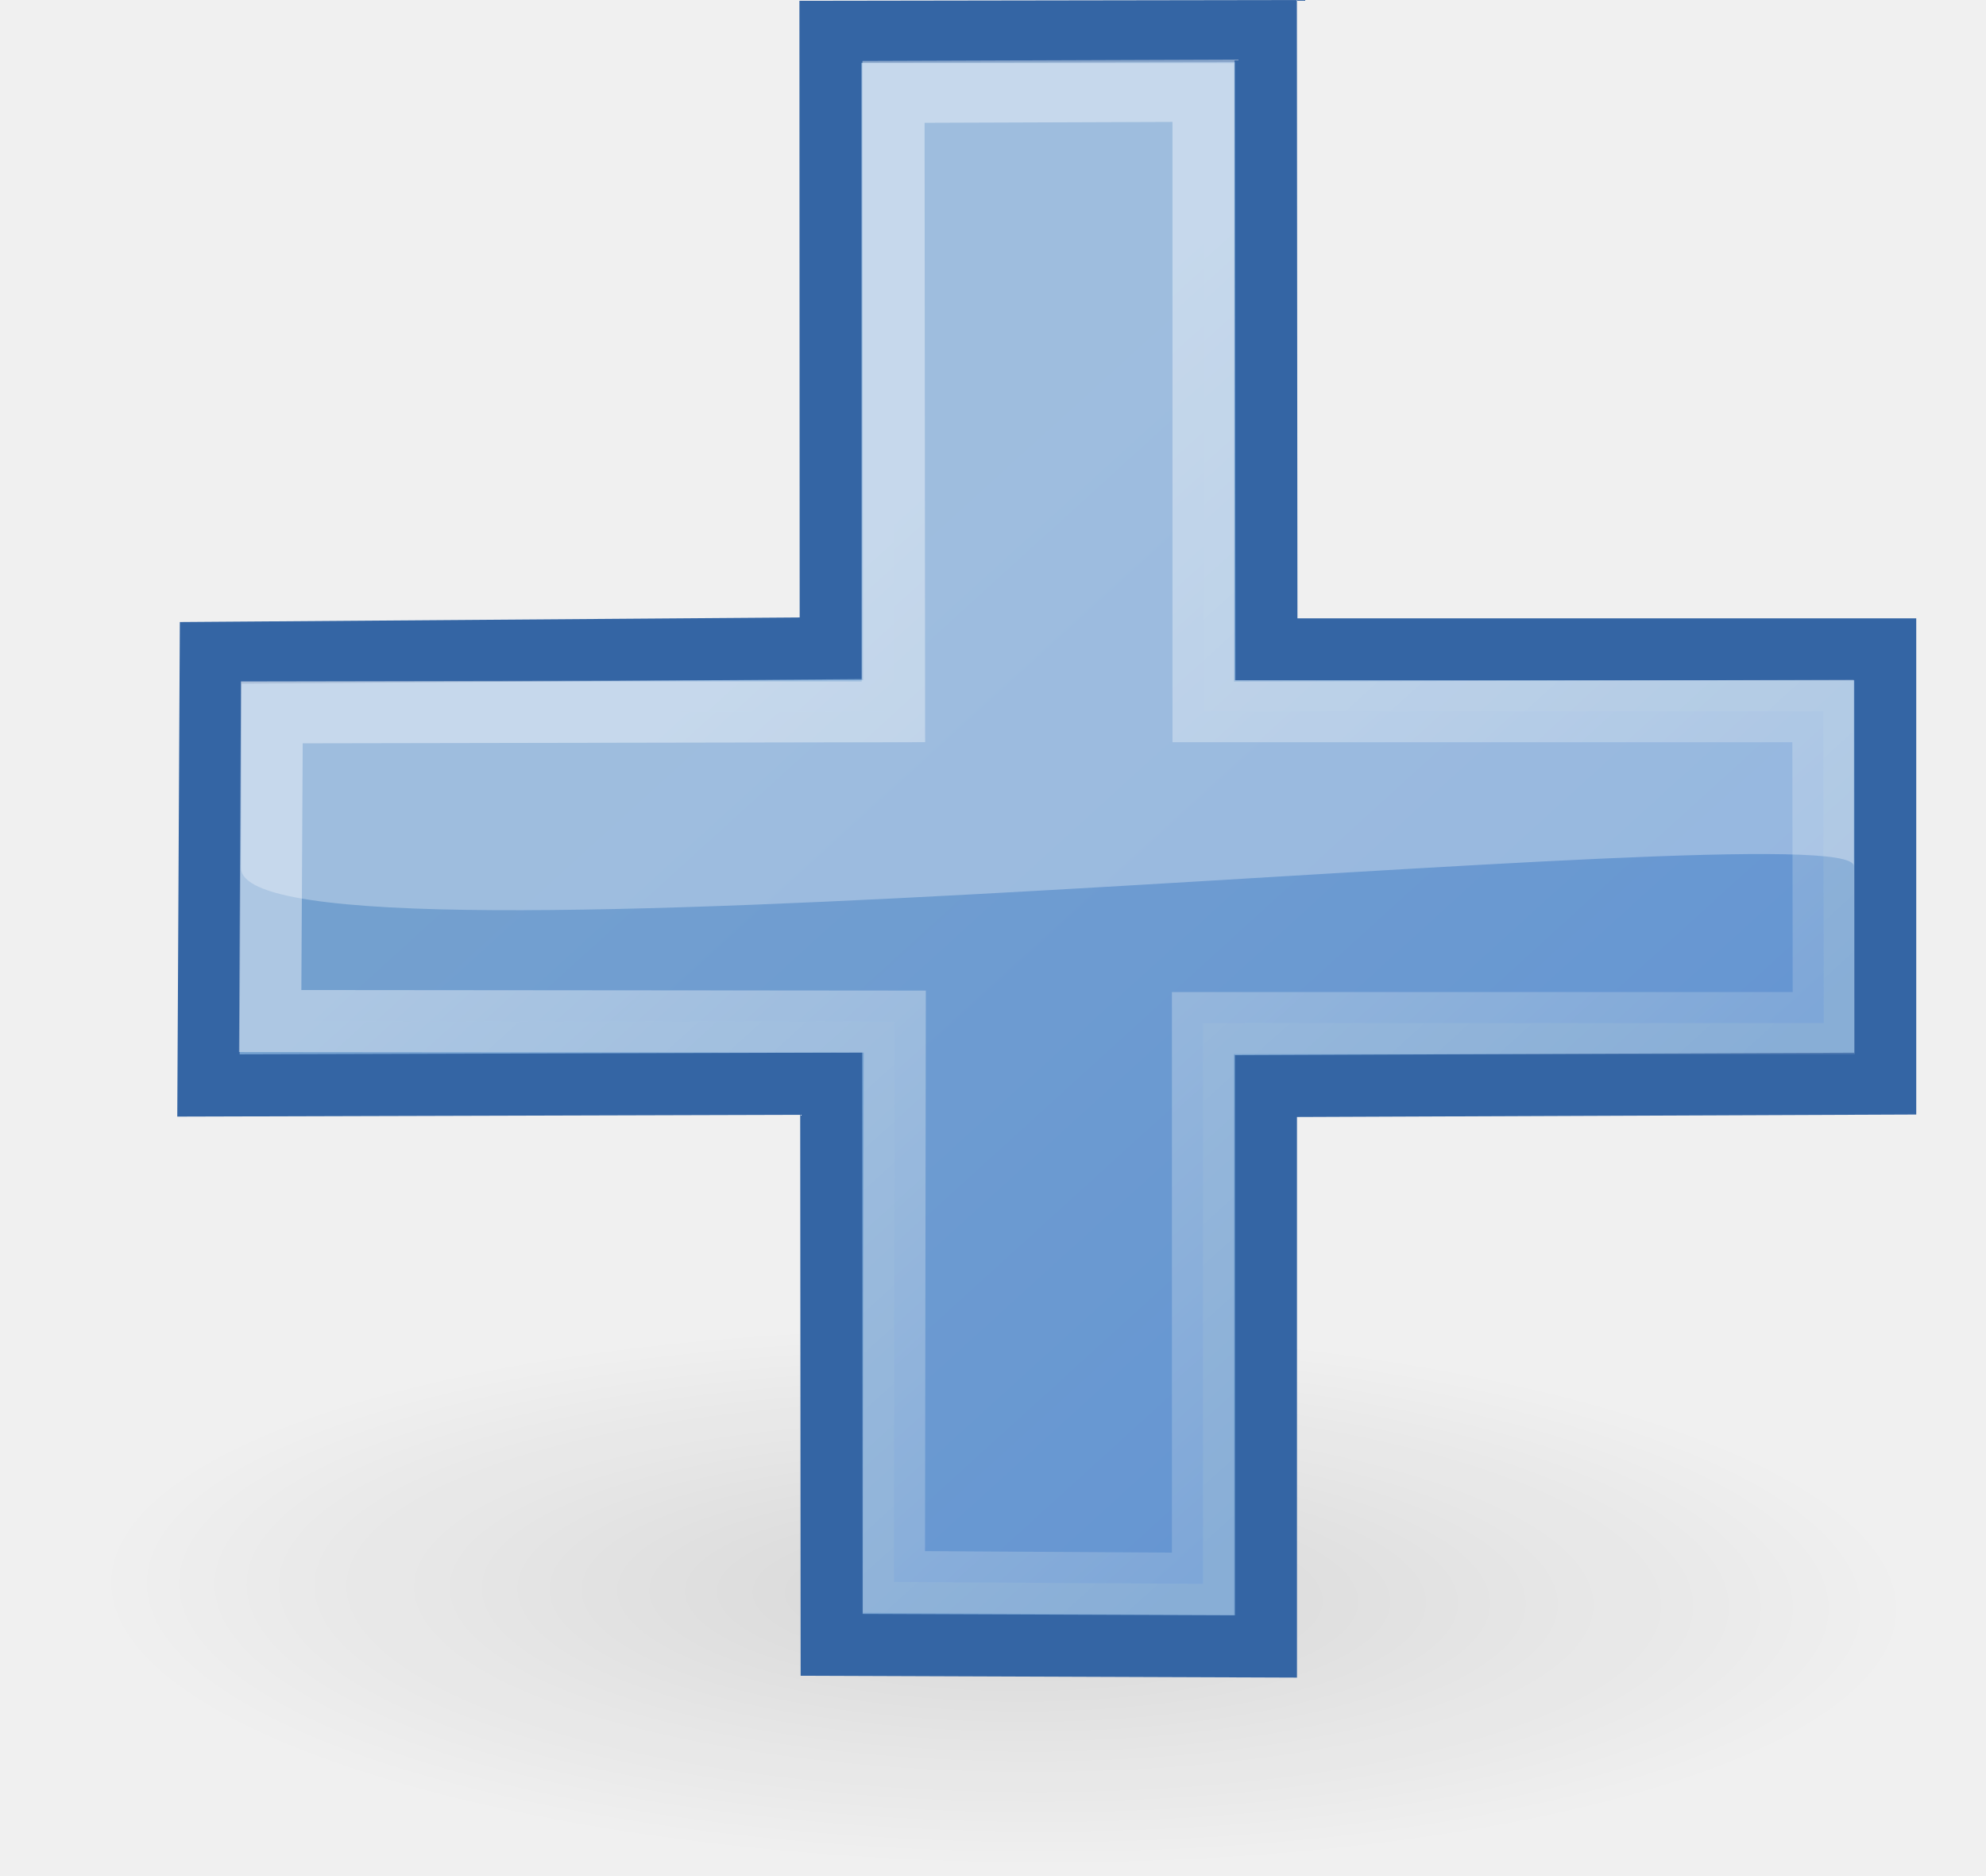
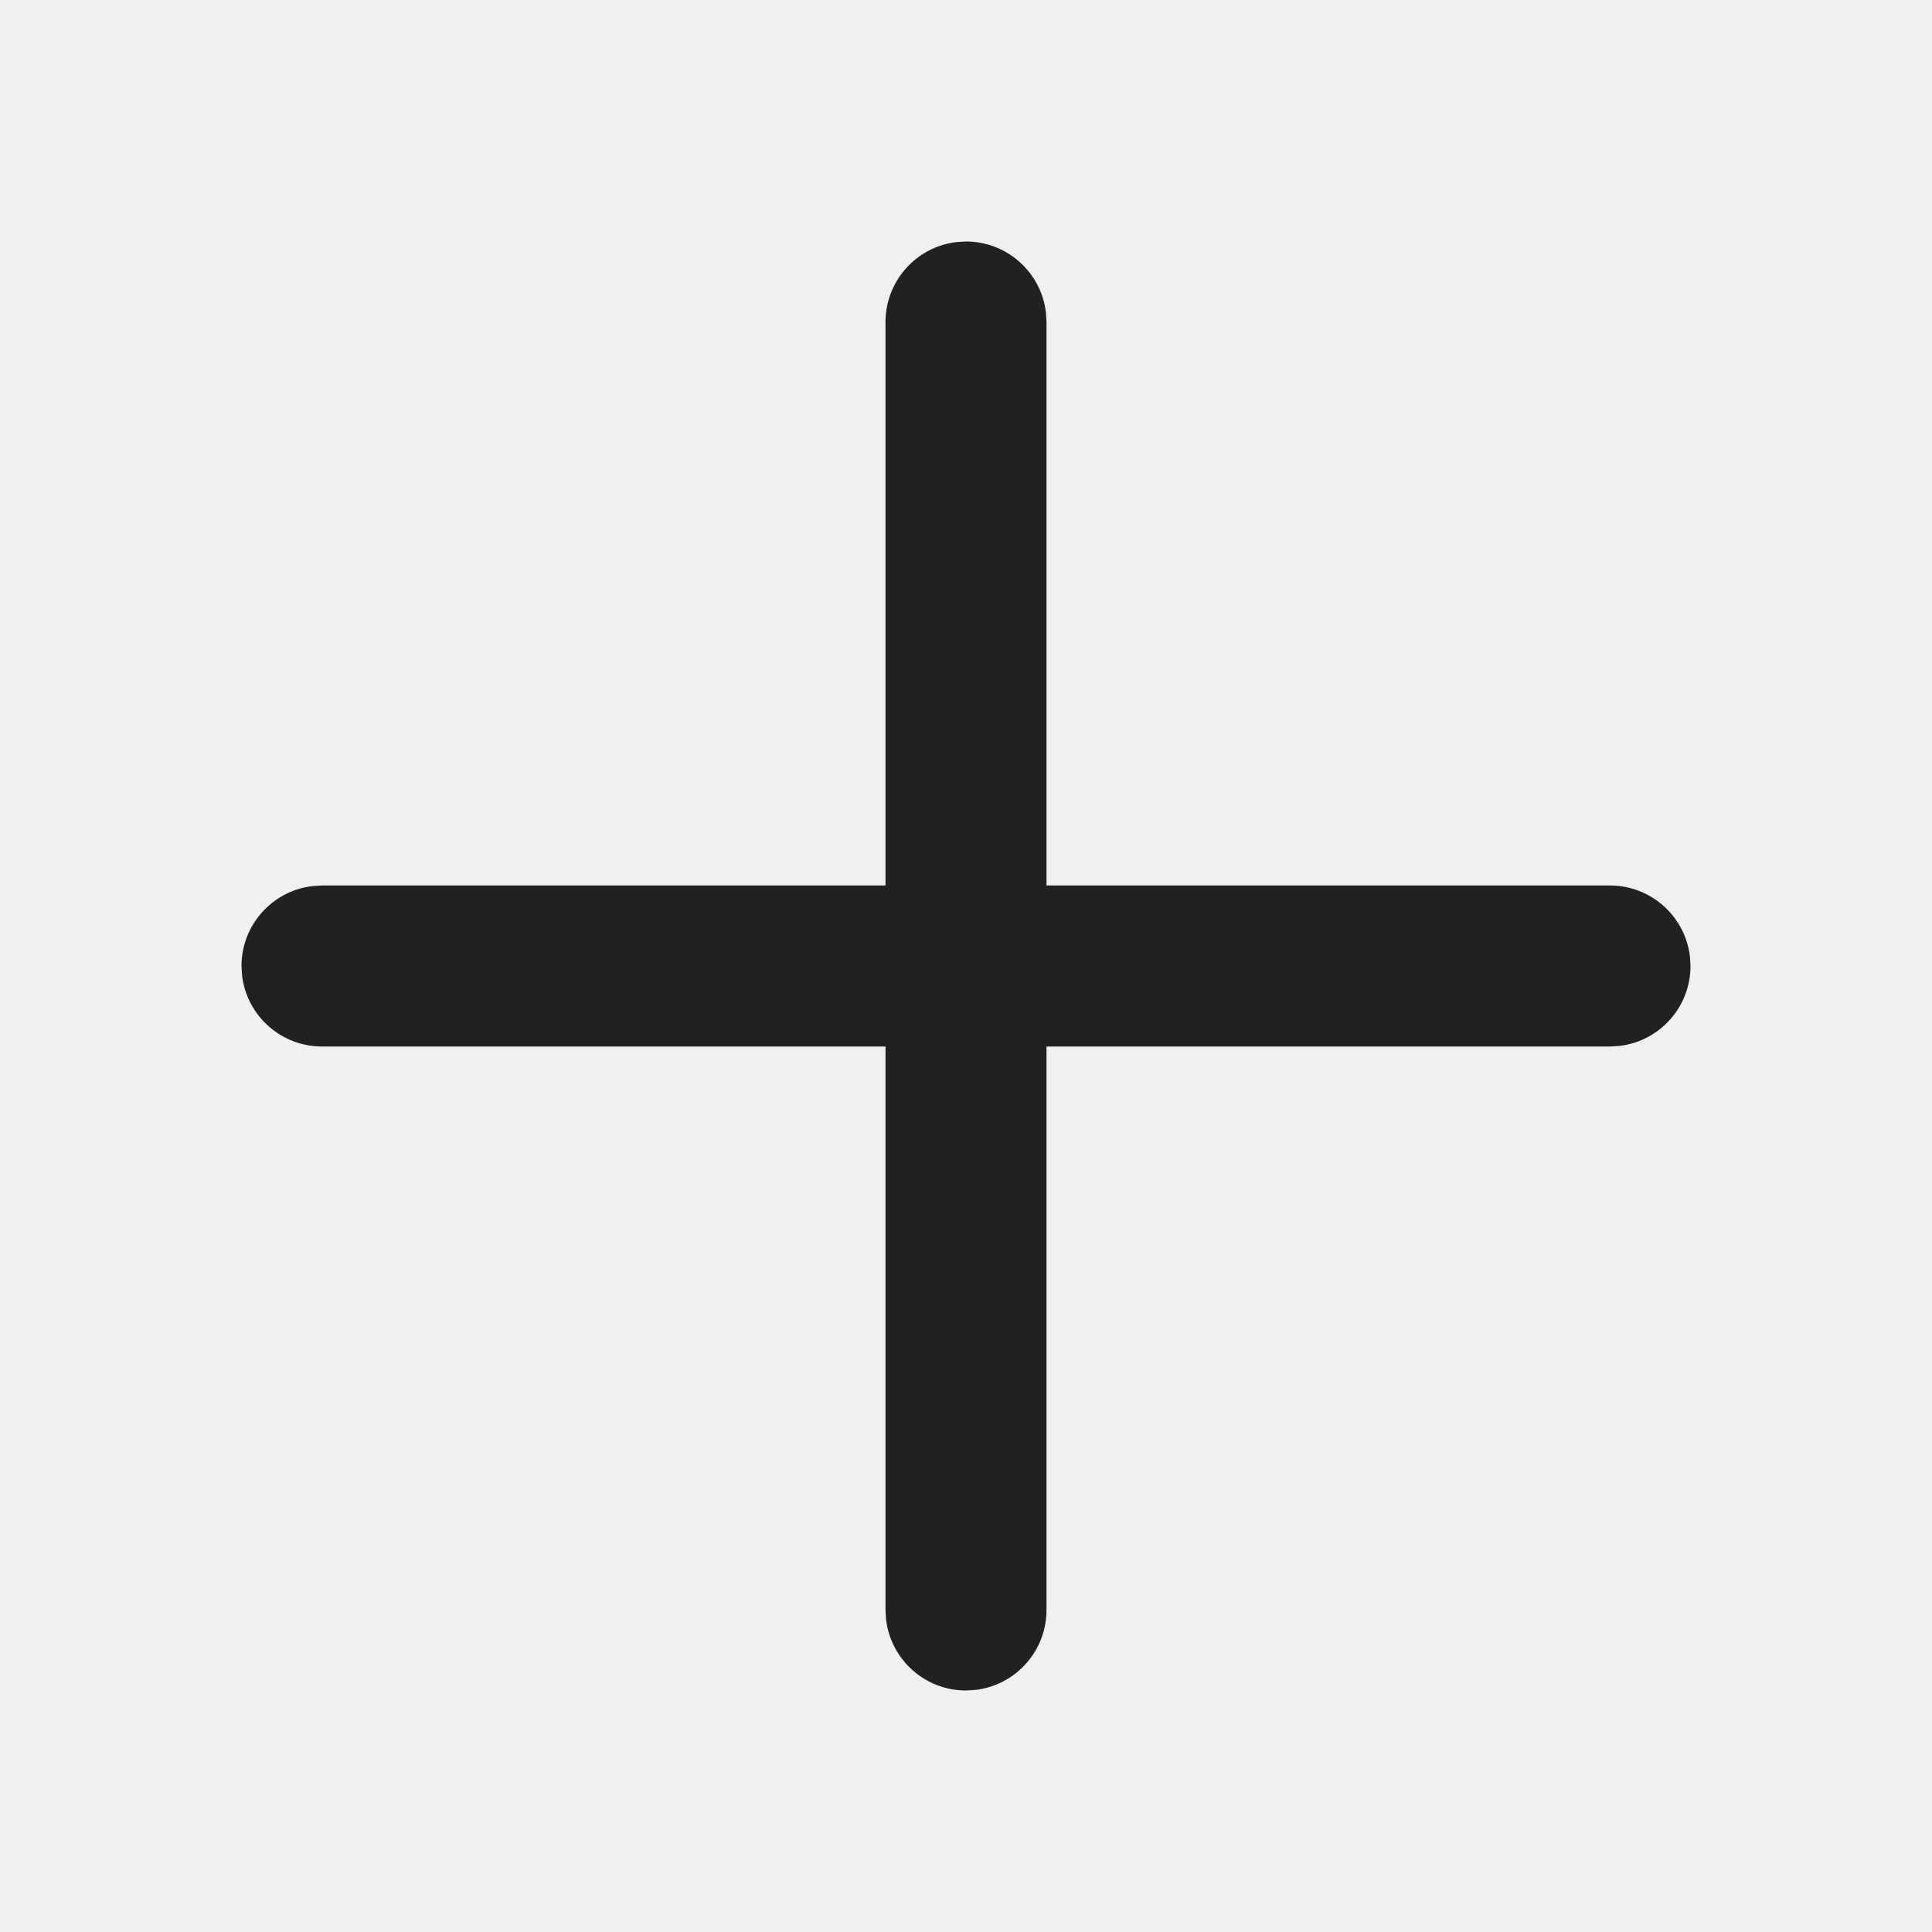
- <svg xmlns="http://www.w3.org/2000/svg" height="30.22" width="32">
-   <linearGradient id="a" gradientUnits="userSpaceOnUse" x1="9.759" x2="20.785" y1="11.833" y2="23.958">
-     <stop offset="0" stop-color="#729fcf" />
-     <stop offset="1" stop-color="#5187d6" />
-   </linearGradient>
-   <linearGradient id="b" gradientUnits="userSpaceOnUse" x1="9.759" x2="20.785" y1="11.833" y2="23.958">
-     <stop offset="0" stop-color="#fff" />
-     <stop offset="1" stop-color="#fff" stop-opacity=".34" />
-   </linearGradient>
-   <radialGradient id="c" cx="23.071" cy="35.127" gradientTransform="matrix(1.418404 .02503119 -.01273728 .4225781 -16.10277 10.28875)" gradientUnits="userSpaceOnUse" r="10.319">
-     <stop offset="0" />
-     <stop offset="1" stop-opacity="0" />
-   </radialGradient>
-   <path d="m32 25.627a16 4.591 0 1 1 -32 0 16 4.591 0 1 1 32 0z" fill="url(#c)" opacity=".108" stroke-width="1.752" />
-   <path d="m20.398 26.523v-9.027l9.978-.04v-6.995h-9.97l-.009-9.96-7.016.011.004 9.931-9.99.074-.036 6.969 10.034-.029.007 9.04z" fill="#75a1d0" stroke="#3465a4" />
-   <path d="m19.383 25.515v-9.034h10.003l-.007-5.024h-9.987v-9.995l-4.995.018.009 9.977-10.026.018-.027 4.973 10.064.009-.013 9.027z" fill="url(#a)" opacity=".409" stroke="url(#b)" stroke-width="1" />
-   <path d="m3.884 13.981c0 1.938 25.984-.969 25.984-.031v-3l-9.984.031v-9.965h-6v9.965h-10z" fill="#fff" fill-rule="evenodd" opacity=".312" />
+ <svg xmlns="http://www.w3.org/2000/svg" width="24" height="24" fill="none" viewBox="0 0 24 24">
+   <path d="M11.883 3.007 12 3a1 1 0 0 1 .993.883L13 4v7h7a1 1 0 0 1 .993.883L21 12a1 1 0 0 1-.883.993L20 13h-7v7a1 1 0 0 1-.883.993L12 21a1 1 0 0 1-.993-.883L11 20v-7H4a1 1 0 0 1-.993-.883L3 12a1 1 0 0 1 .883-.993L4 11h7V4a1 1 0 0 1 .883-.993L12 3l-.117.007Z" fill="#212121" />
</svg>
